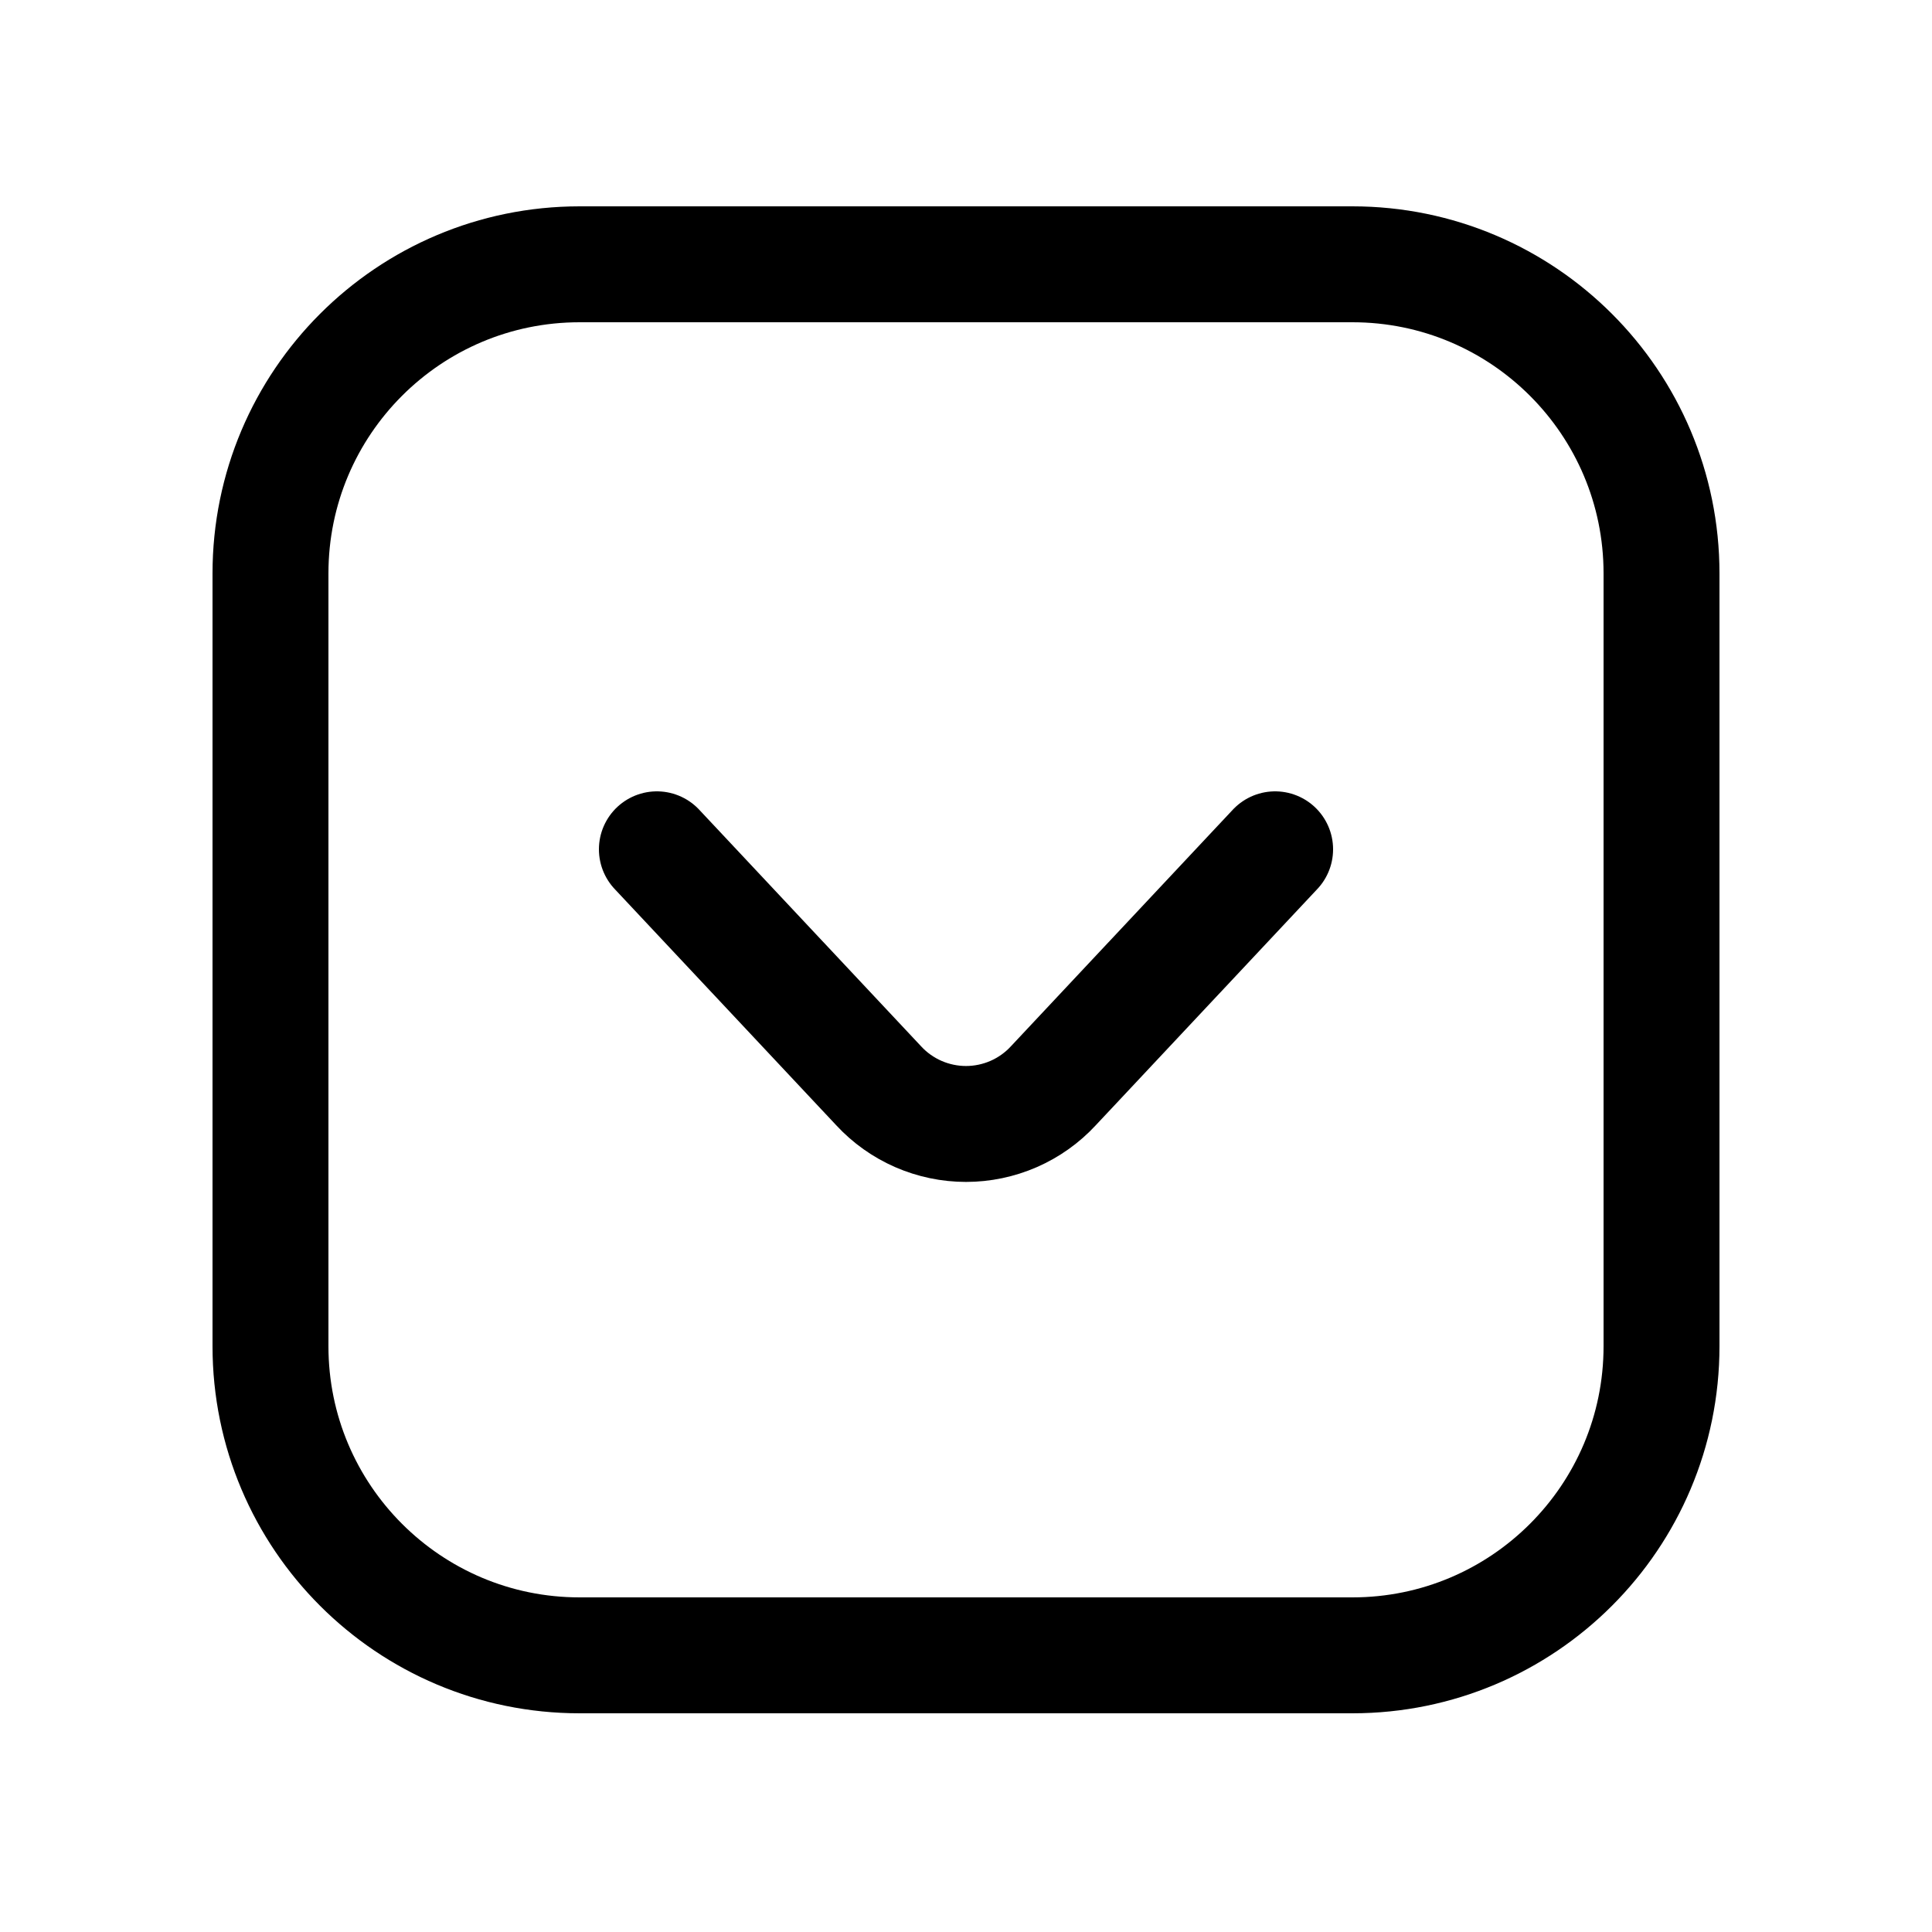
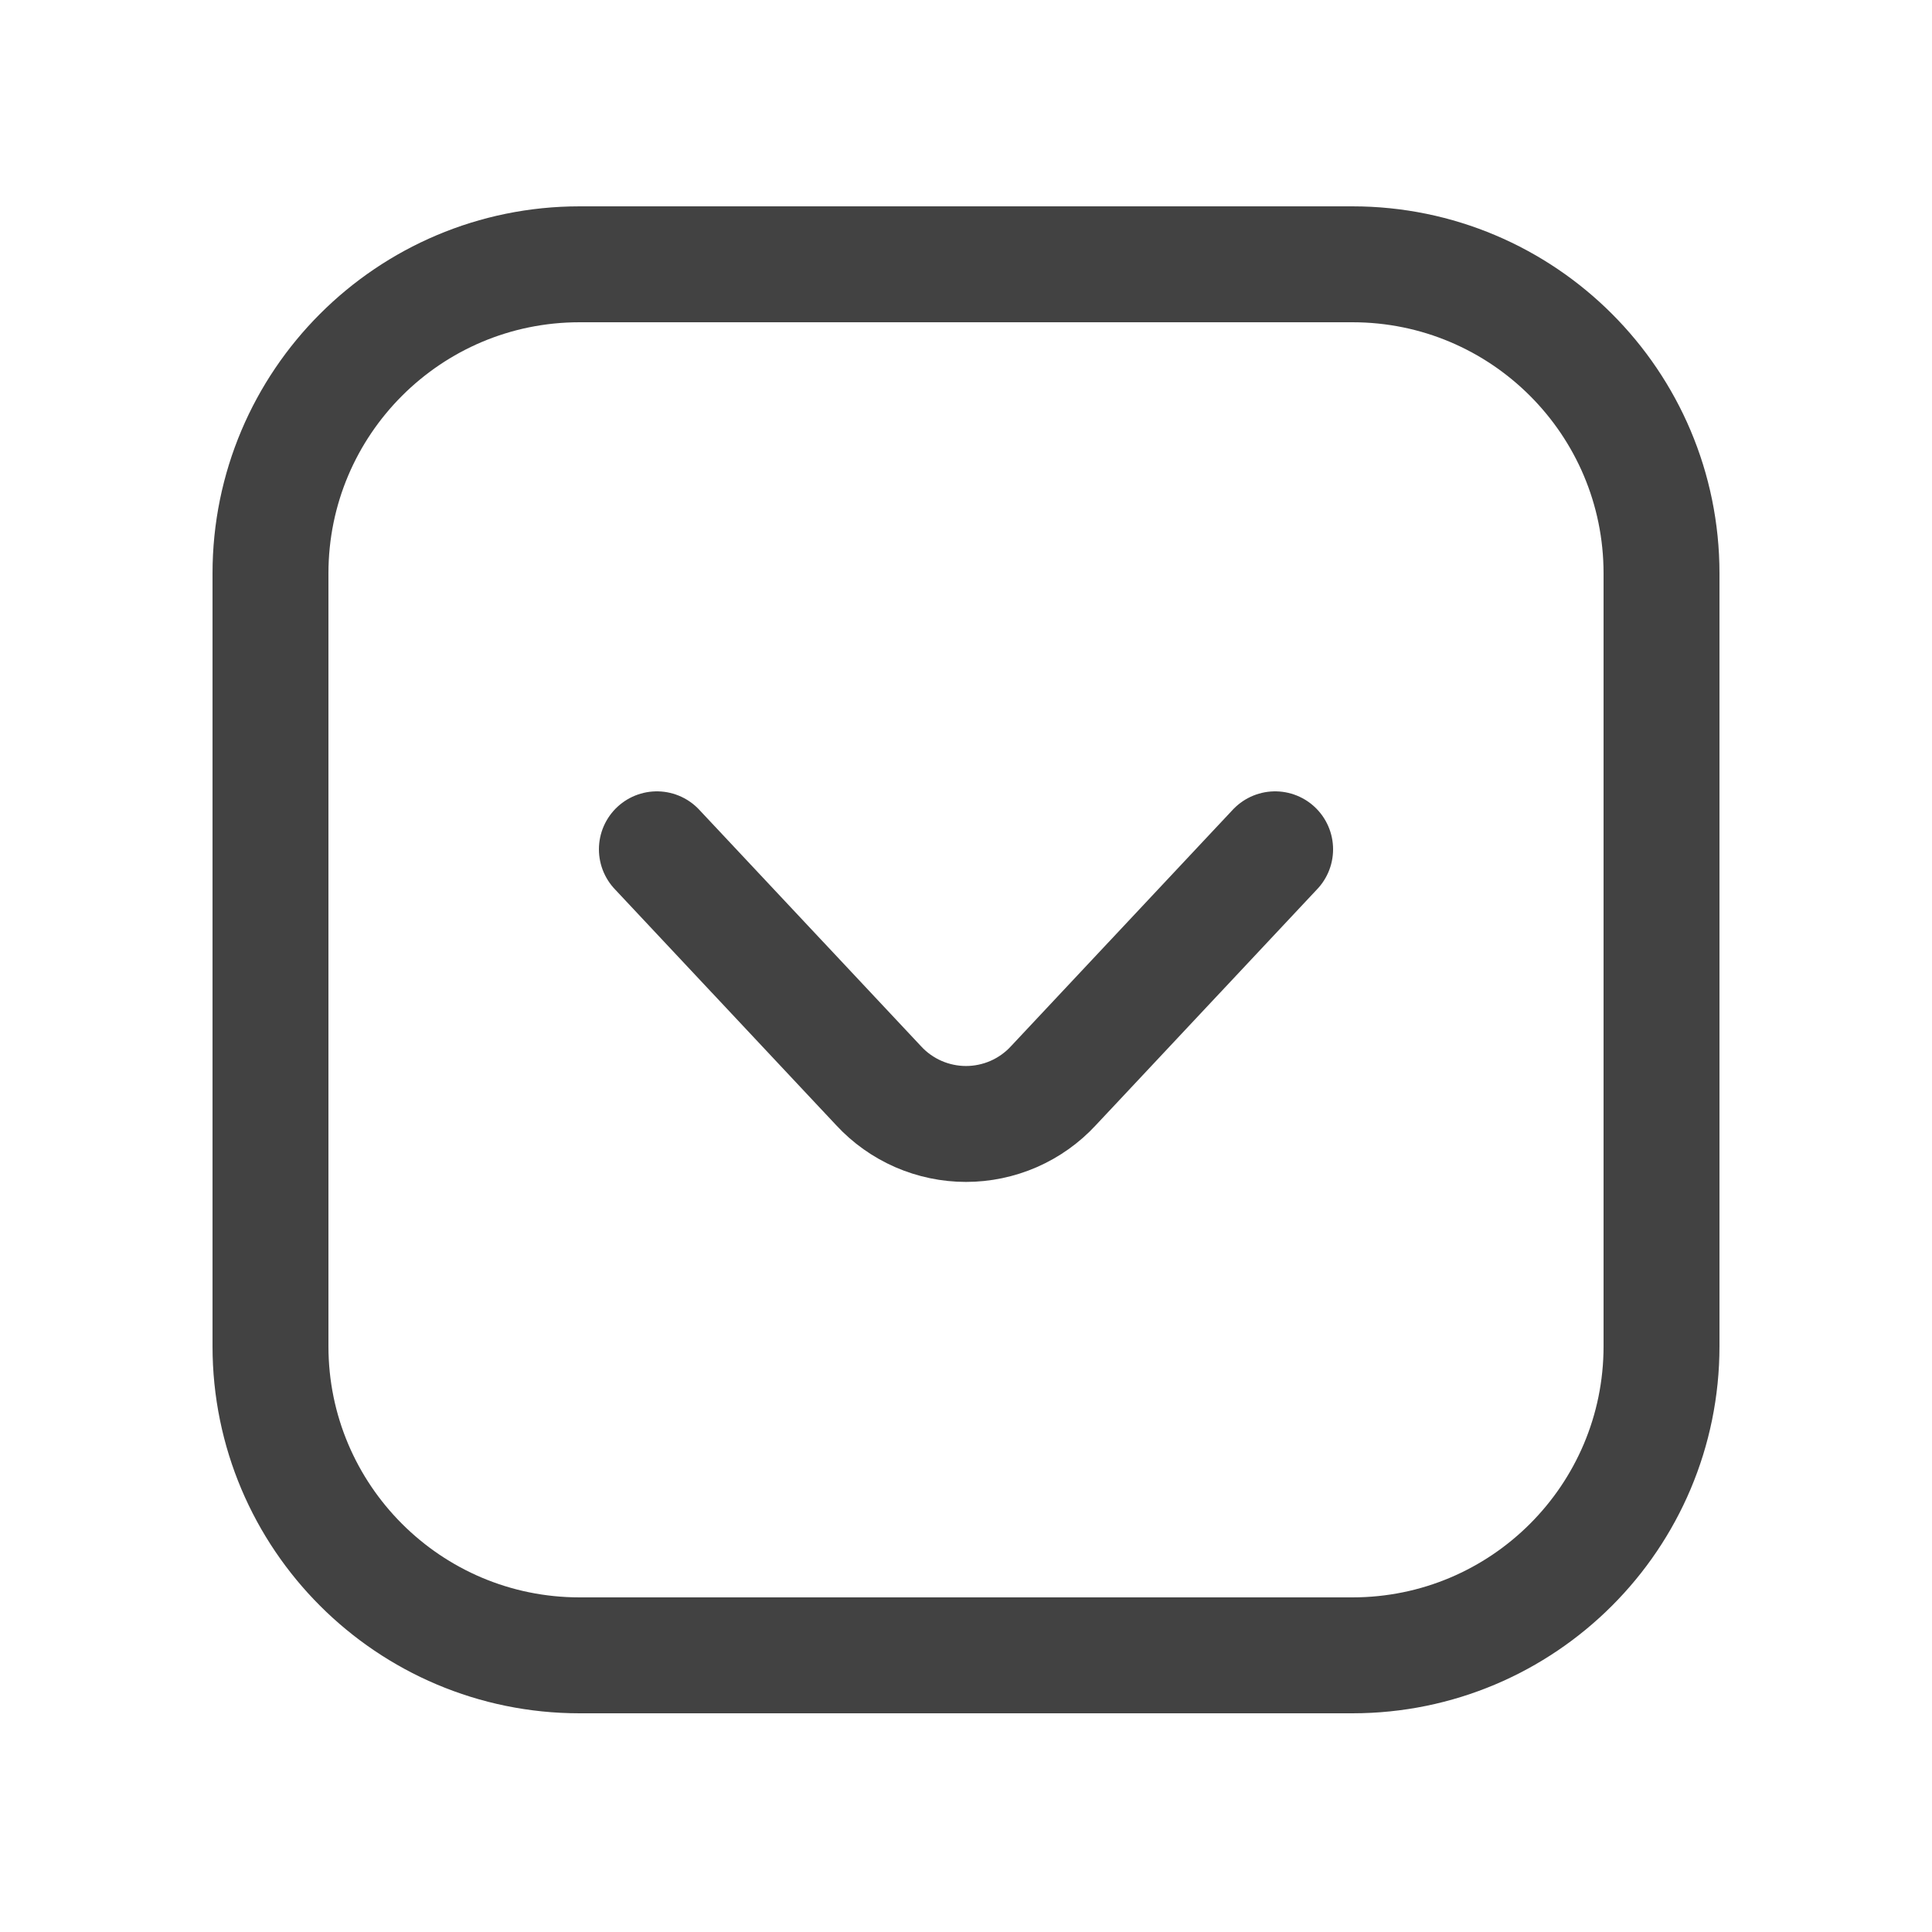
<svg xmlns="http://www.w3.org/2000/svg" width="800px" height="800px" viewBox="-0.5 0 25 25" fill="none">
-   <path d="M16 10.99L13.13 14.05C12.986 14.206 12.811 14.33 12.617 14.415C12.422 14.5 12.212 14.544 12 14.544C11.788 14.544 11.578 14.5 11.383 14.415C11.189 14.33 11.014 14.206 10.87 14.05L8 10.99" stroke="#000000" stroke-width="1.5" stroke-linecap="round" stroke-linejoin="round" />
-   <path d="M21 17.42V7.42C21 5.211 19.209 3.42 17 3.42L7 3.42C4.791 3.42 3 5.211 3 7.42V17.42C3 19.629 4.791 21.42 7 21.42H17C19.209 21.42 21 19.629 21 17.42Z" stroke="#000000" stroke-width="1.5" stroke-linecap="round" stroke-linejoin="round" />
+   <path d="M16 10.99L13.13 14.05C12.986 14.206 12.811 14.33 12.617 14.415C12.422 14.5 12.212 14.544 12 14.544C11.788 14.544 11.578 14.5 11.383 14.415C11.189 14.33 11.014 14.206 10.87 14.05L8 10.99" stroke="#424242" stroke-width="1.5" stroke-linecap="round" stroke-linejoin="round" />
+   <path d="M21 17.42V7.42C21 5.211 19.209 3.42 17 3.42L7 3.42C4.791 3.42 3 5.211 3 7.42V17.42C3 19.629 4.791 21.42 7 21.42H17C19.209 21.42 21 19.629 21 17.42Z" stroke="#424242" stroke-width="1.5" stroke-linecap="round" stroke-linejoin="round" />
</svg>
